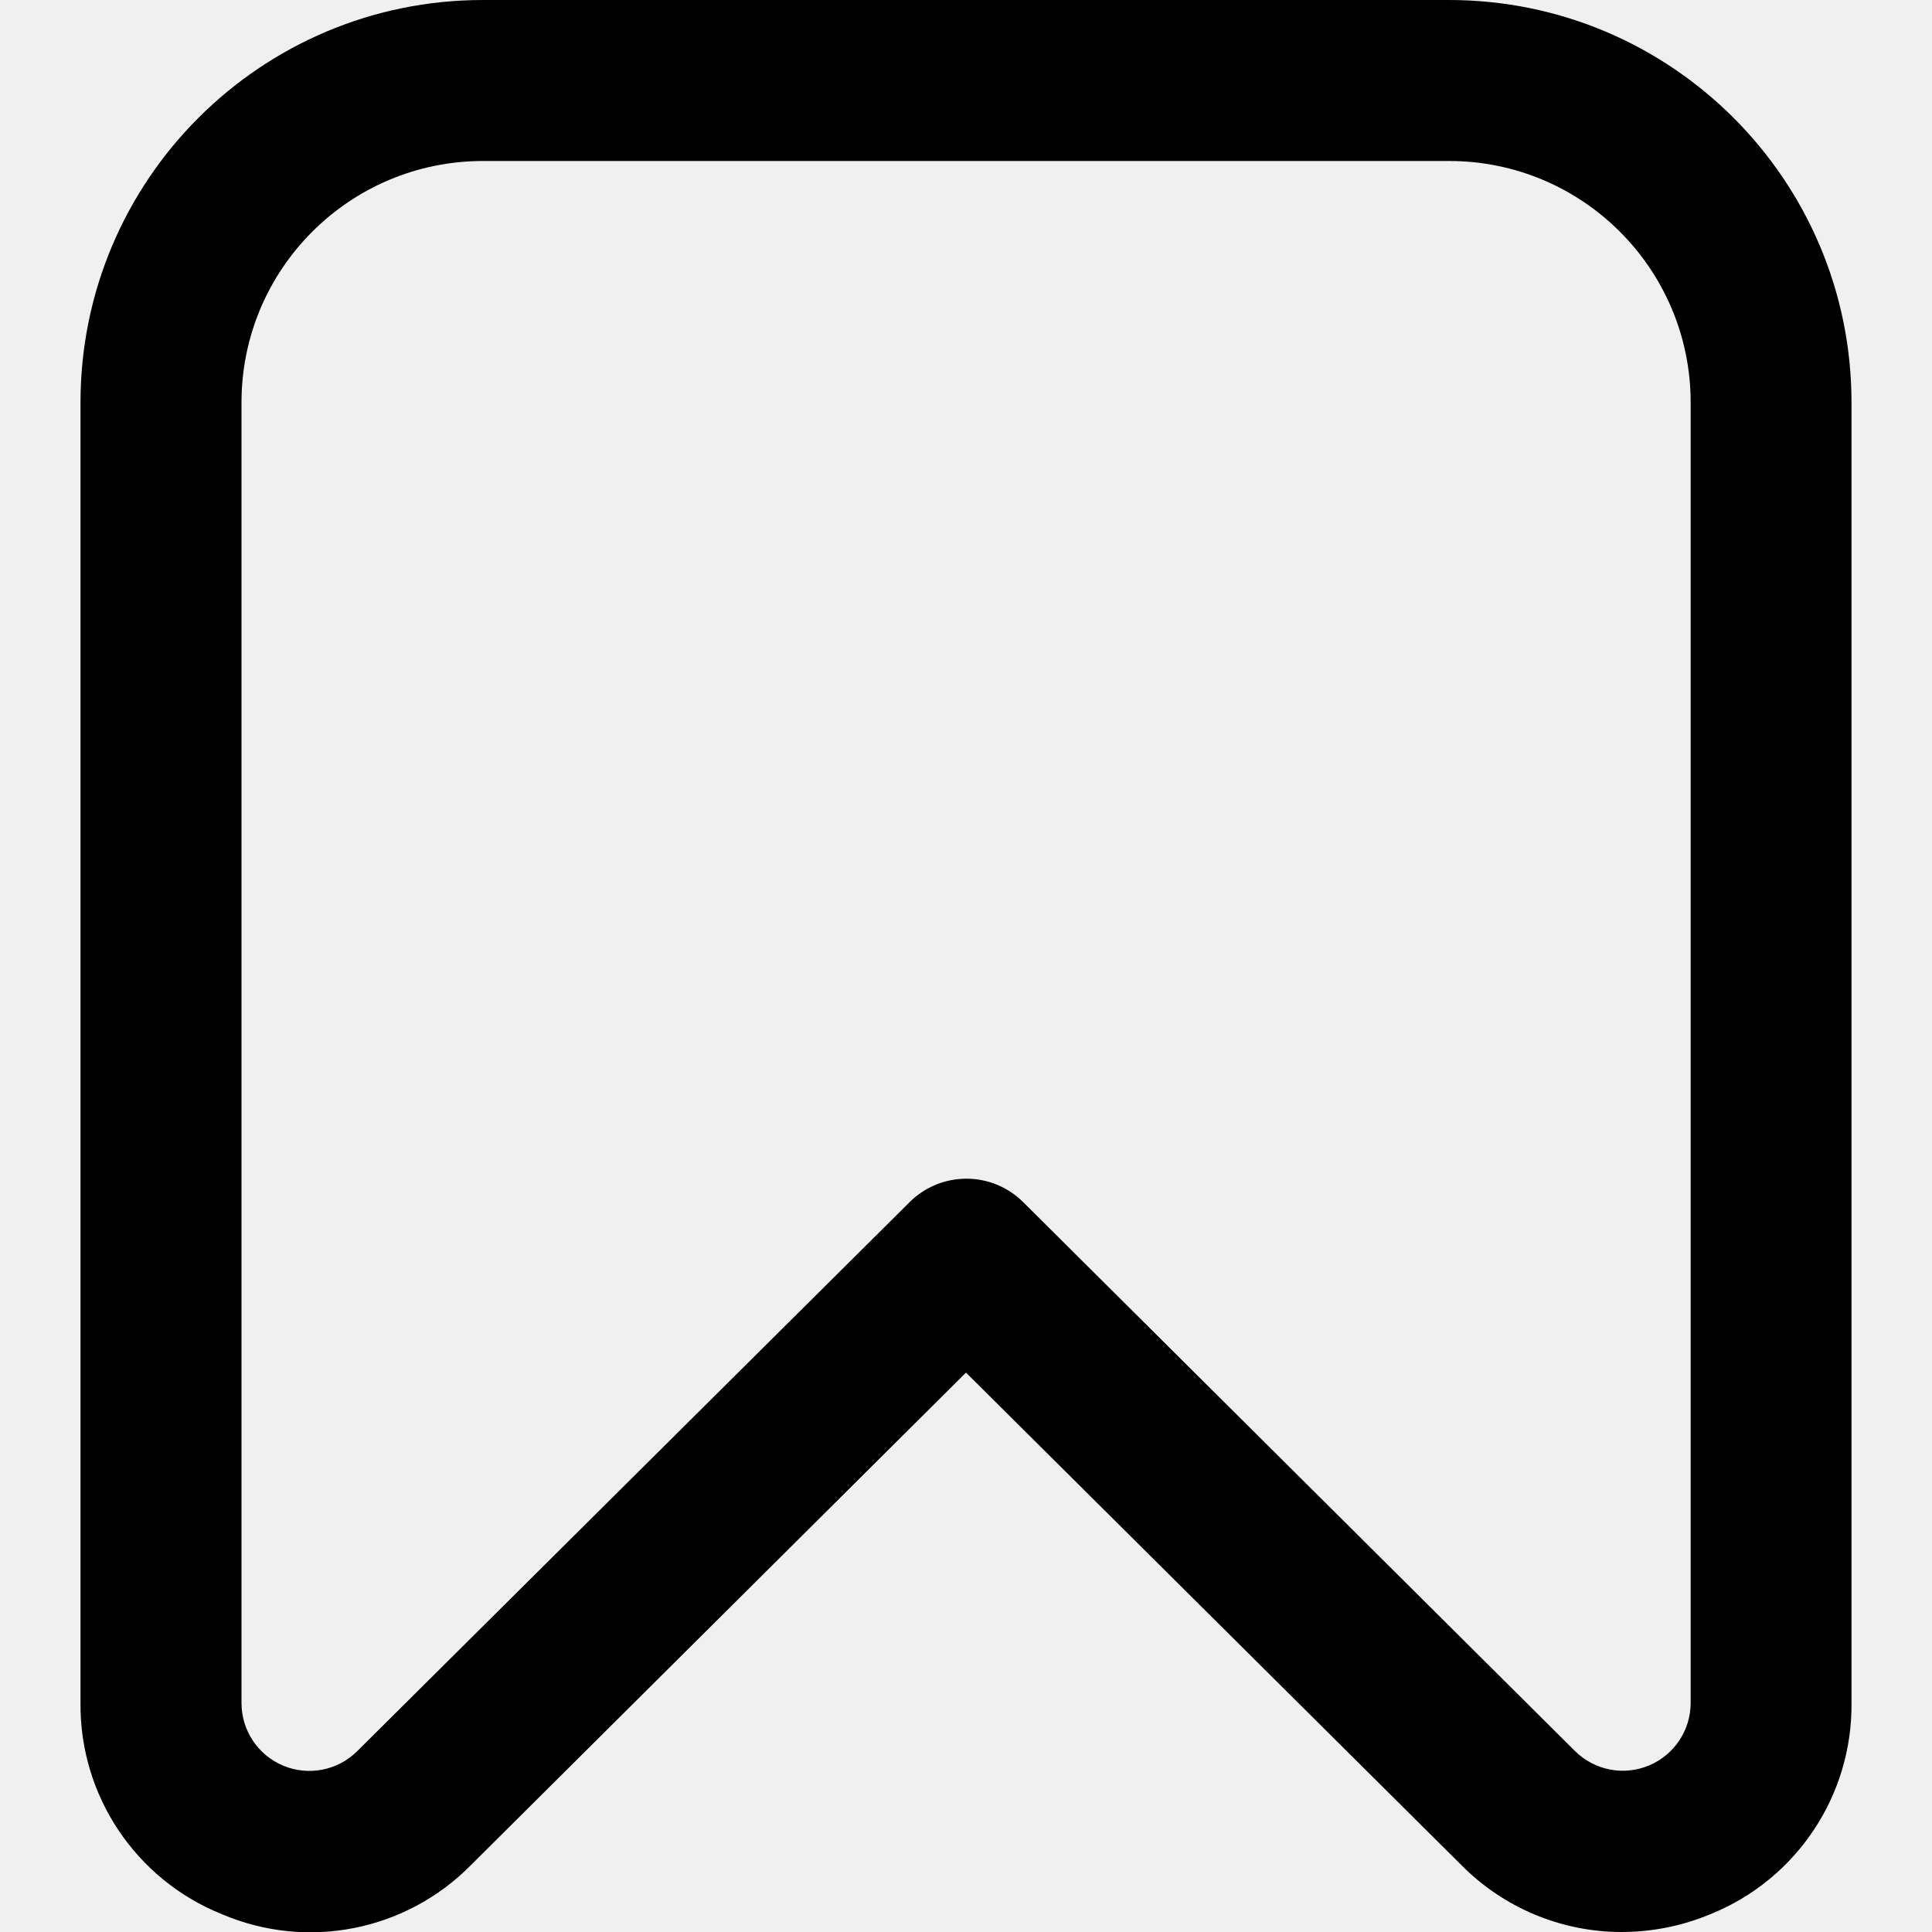
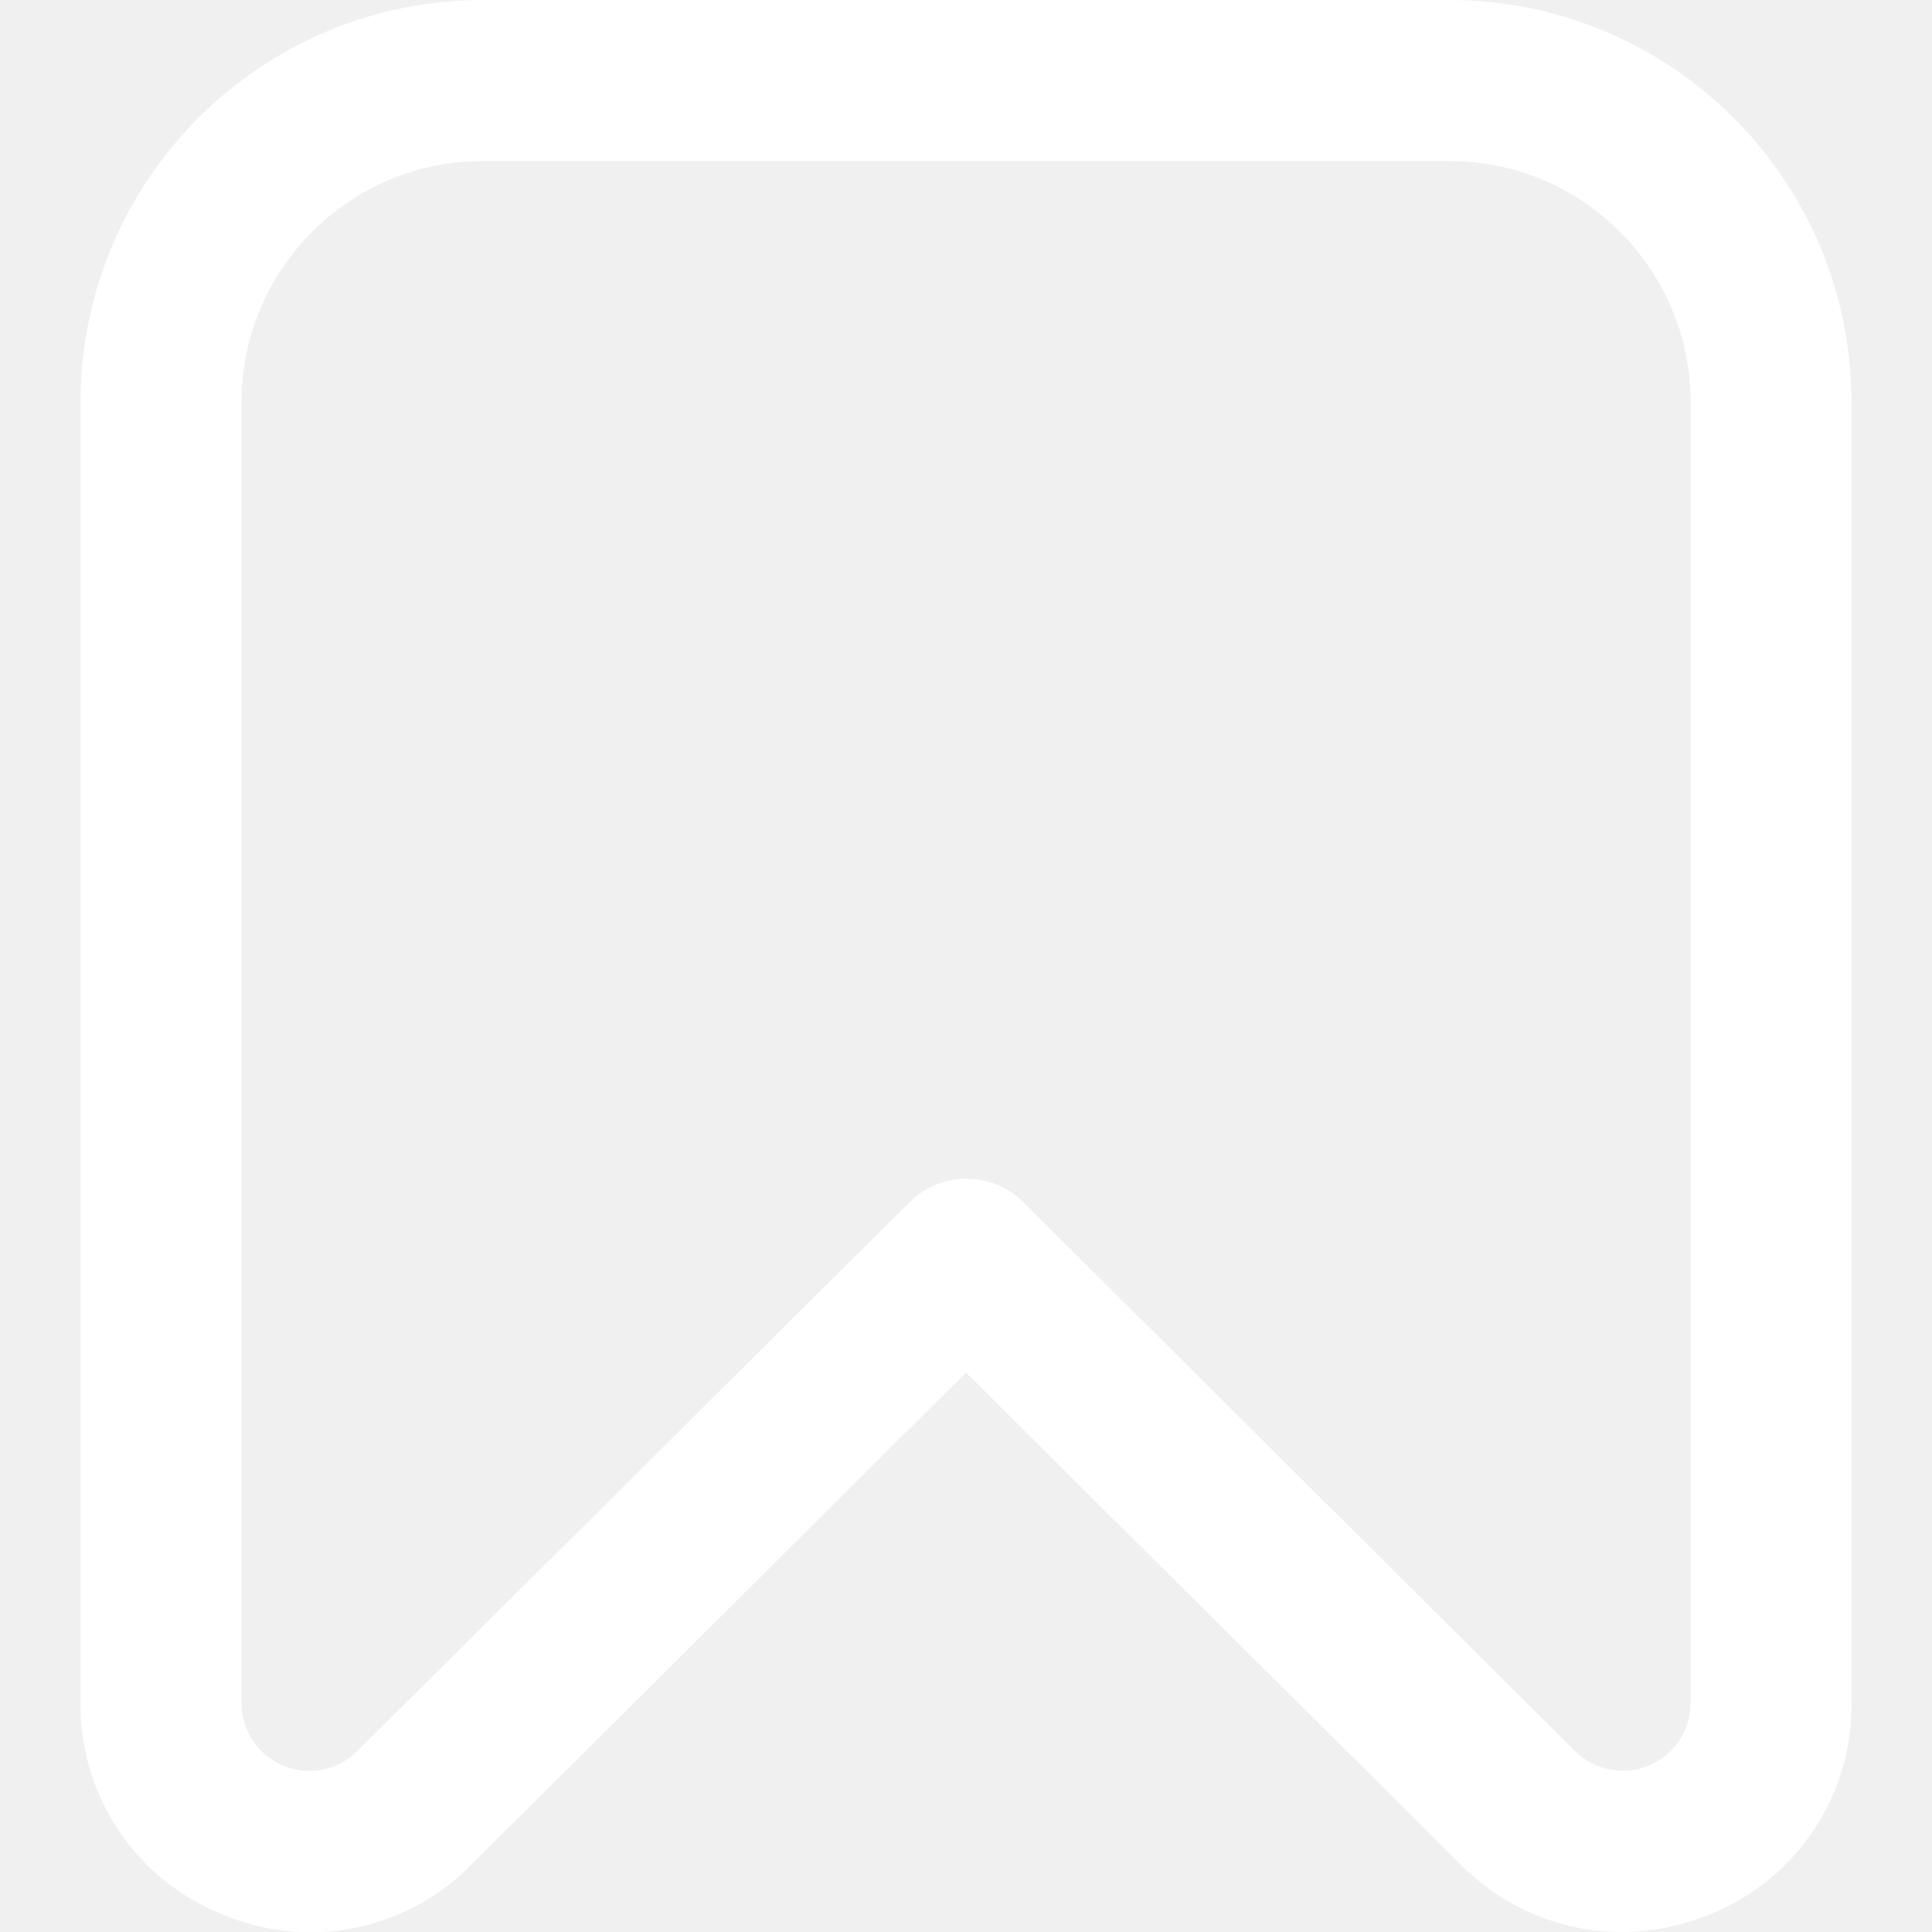
<svg xmlns="http://www.w3.org/2000/svg" id="Outline" viewBox="0 0 24 24" width="512" height="512">
-   <path d="M20.137,24a2.8,2.8,0,0,1-1.987-.835L12,17.051,5.85,23.169a2.8,2.8,0,0,1-3.095.609A2.8,2.8,0,0,1,1,21.154V5A5,5,0,0,1,6,0H18a5,5,0,0,1,5,5V21.154a2.8,2.8,0,0,1-1.751,2.624A2.867,2.867,0,0,1,20.137,24ZM6,2A3,3,0,0,0,3,5V21.154a.843.843,0,0,0,1.437.6h0L11.3,14.933a1,1,0,0,1,1.41,0l6.855,6.819a.843.843,0,0,0,1.437-.6V5a3,3,0,0,0-3-3Z" />
+   <path fill="#fff" d="M20.137,24a2.8,2.8,0,0,1-1.987-.835L12,17.051,5.85,23.169a2.8,2.8,0,0,1-3.095.609A2.8,2.8,0,0,1,1,21.154V5A5,5,0,0,1,6,0H18a5,5,0,0,1,5,5V21.154a2.8,2.8,0,0,1-1.751,2.624A2.867,2.867,0,0,1,20.137,24ZM6,2A3,3,0,0,0,3,5V21.154a.843.843,0,0,0,1.437.6h0L11.3,14.933a1,1,0,0,1,1.41,0l6.855,6.819a.843.843,0,0,0,1.437-.6V5a3,3,0,0,0-3-3Z" />
</svg>
